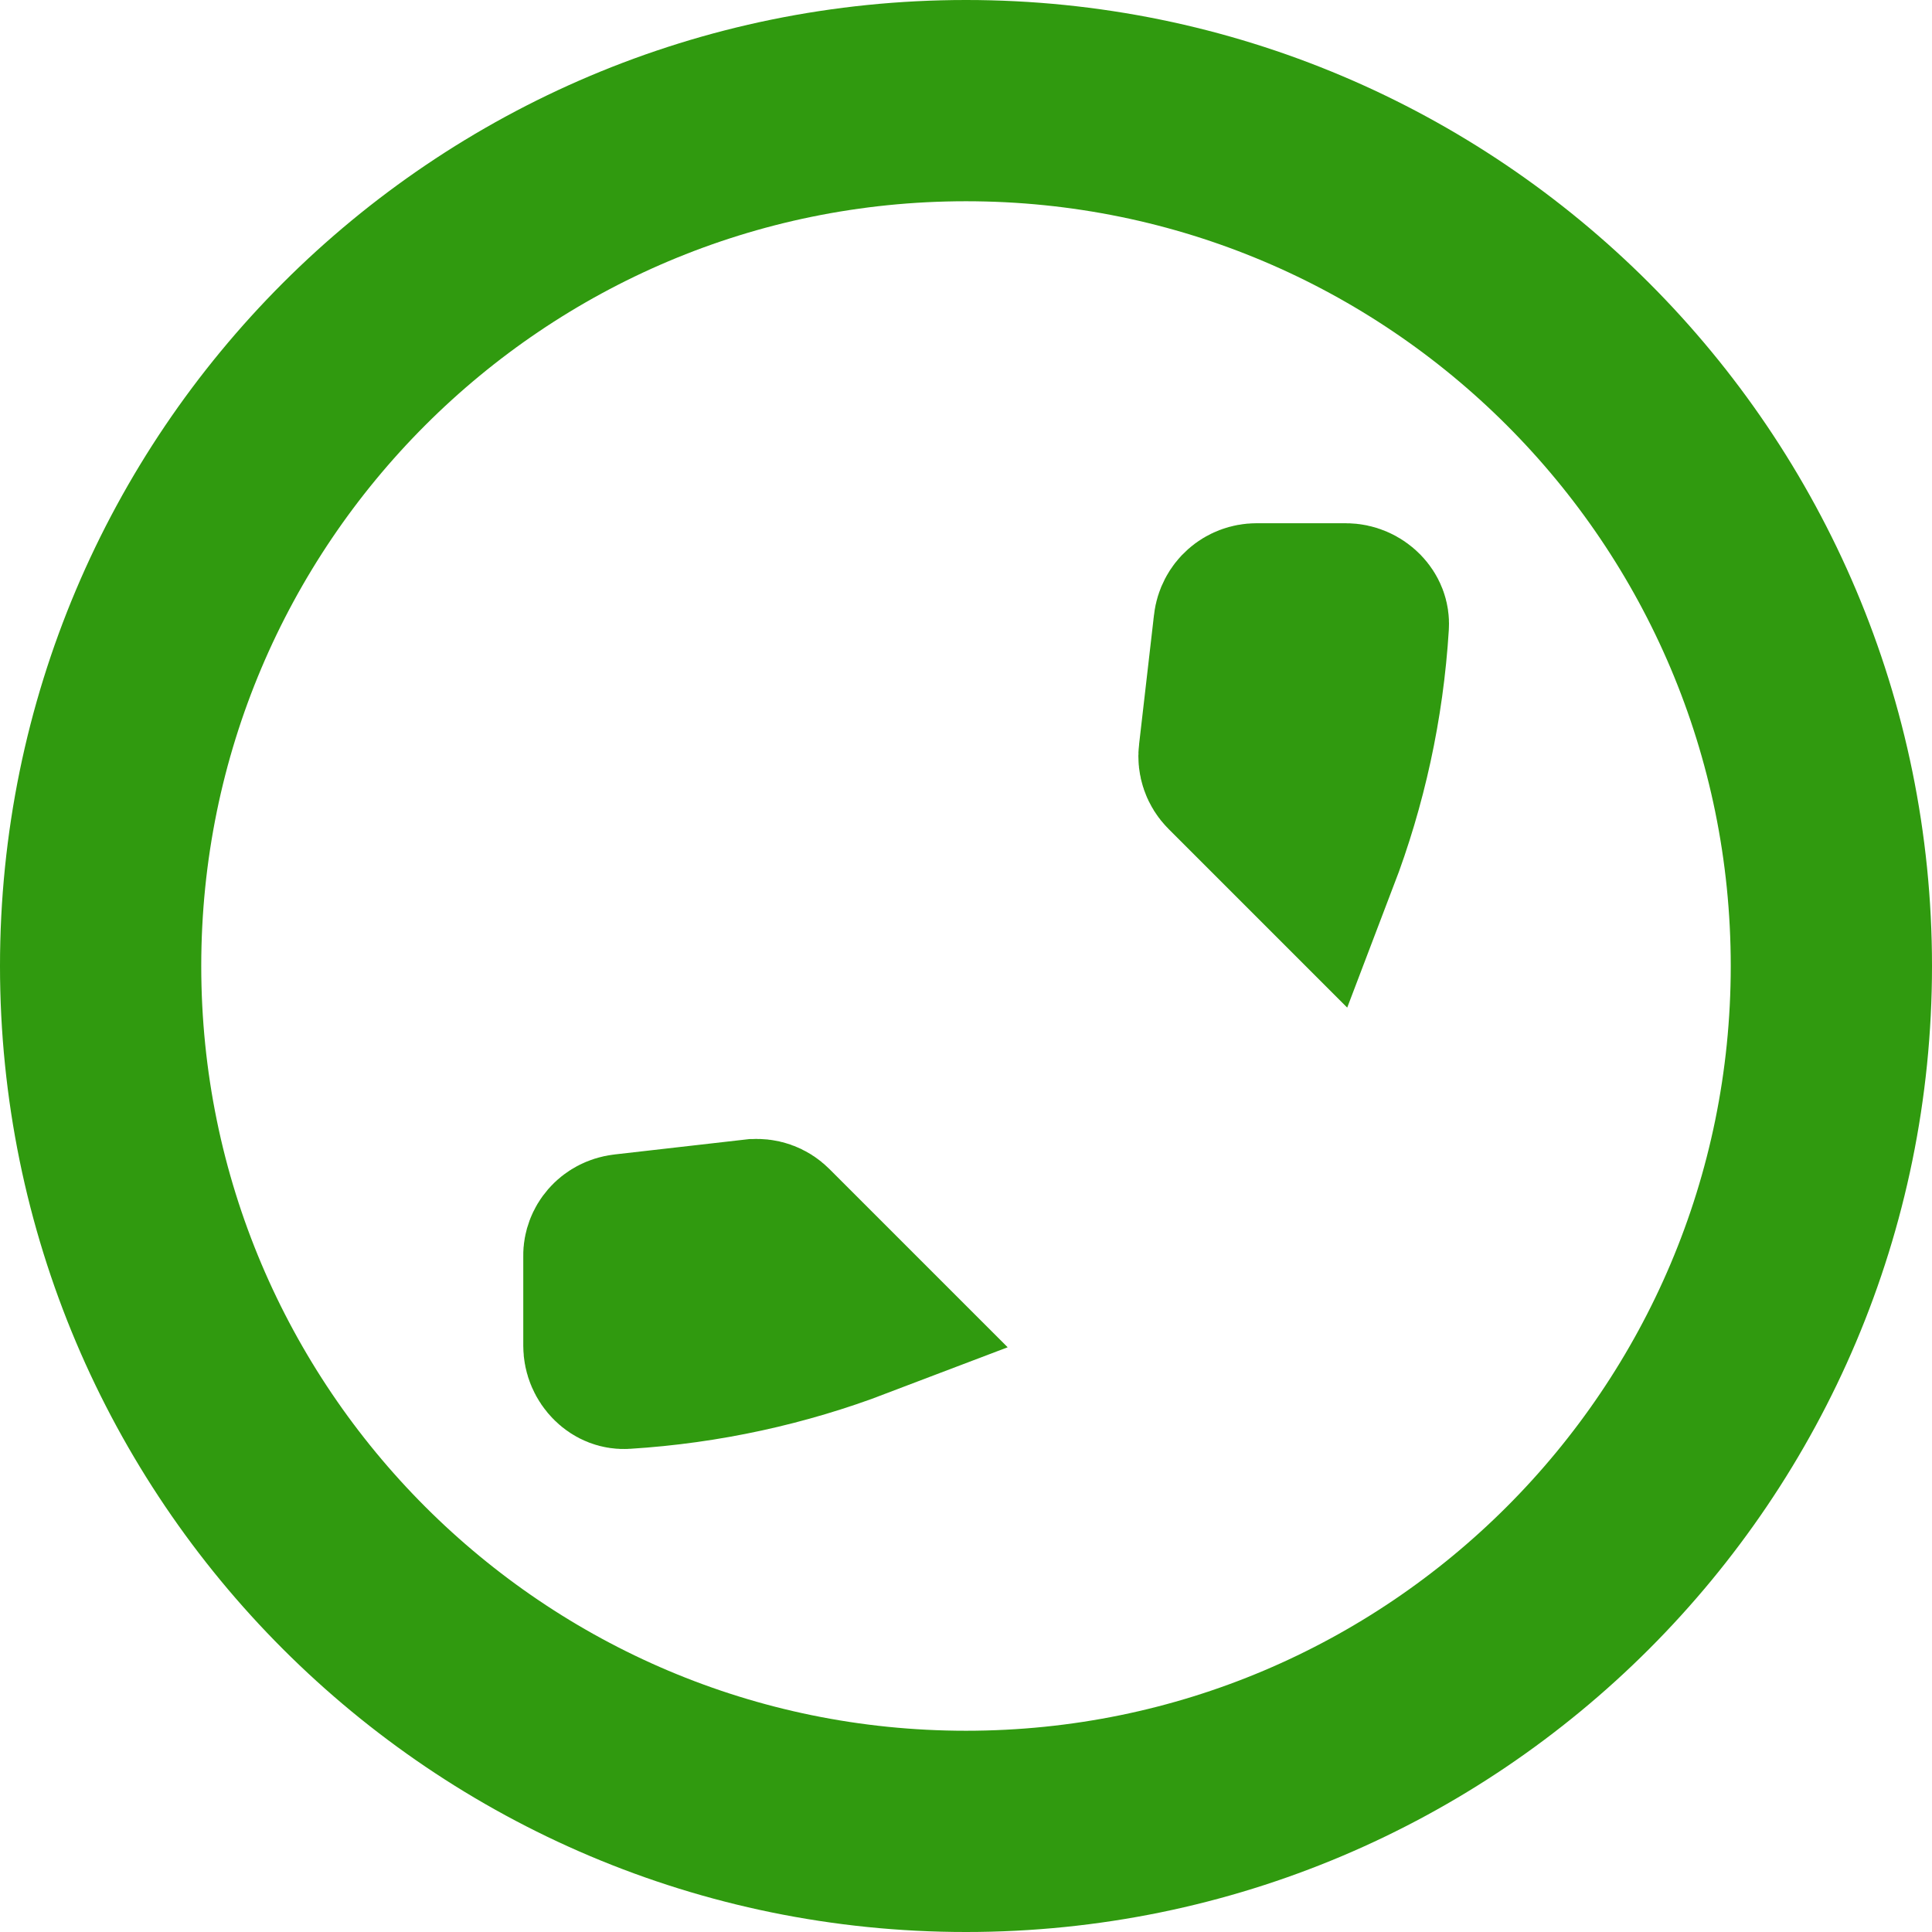
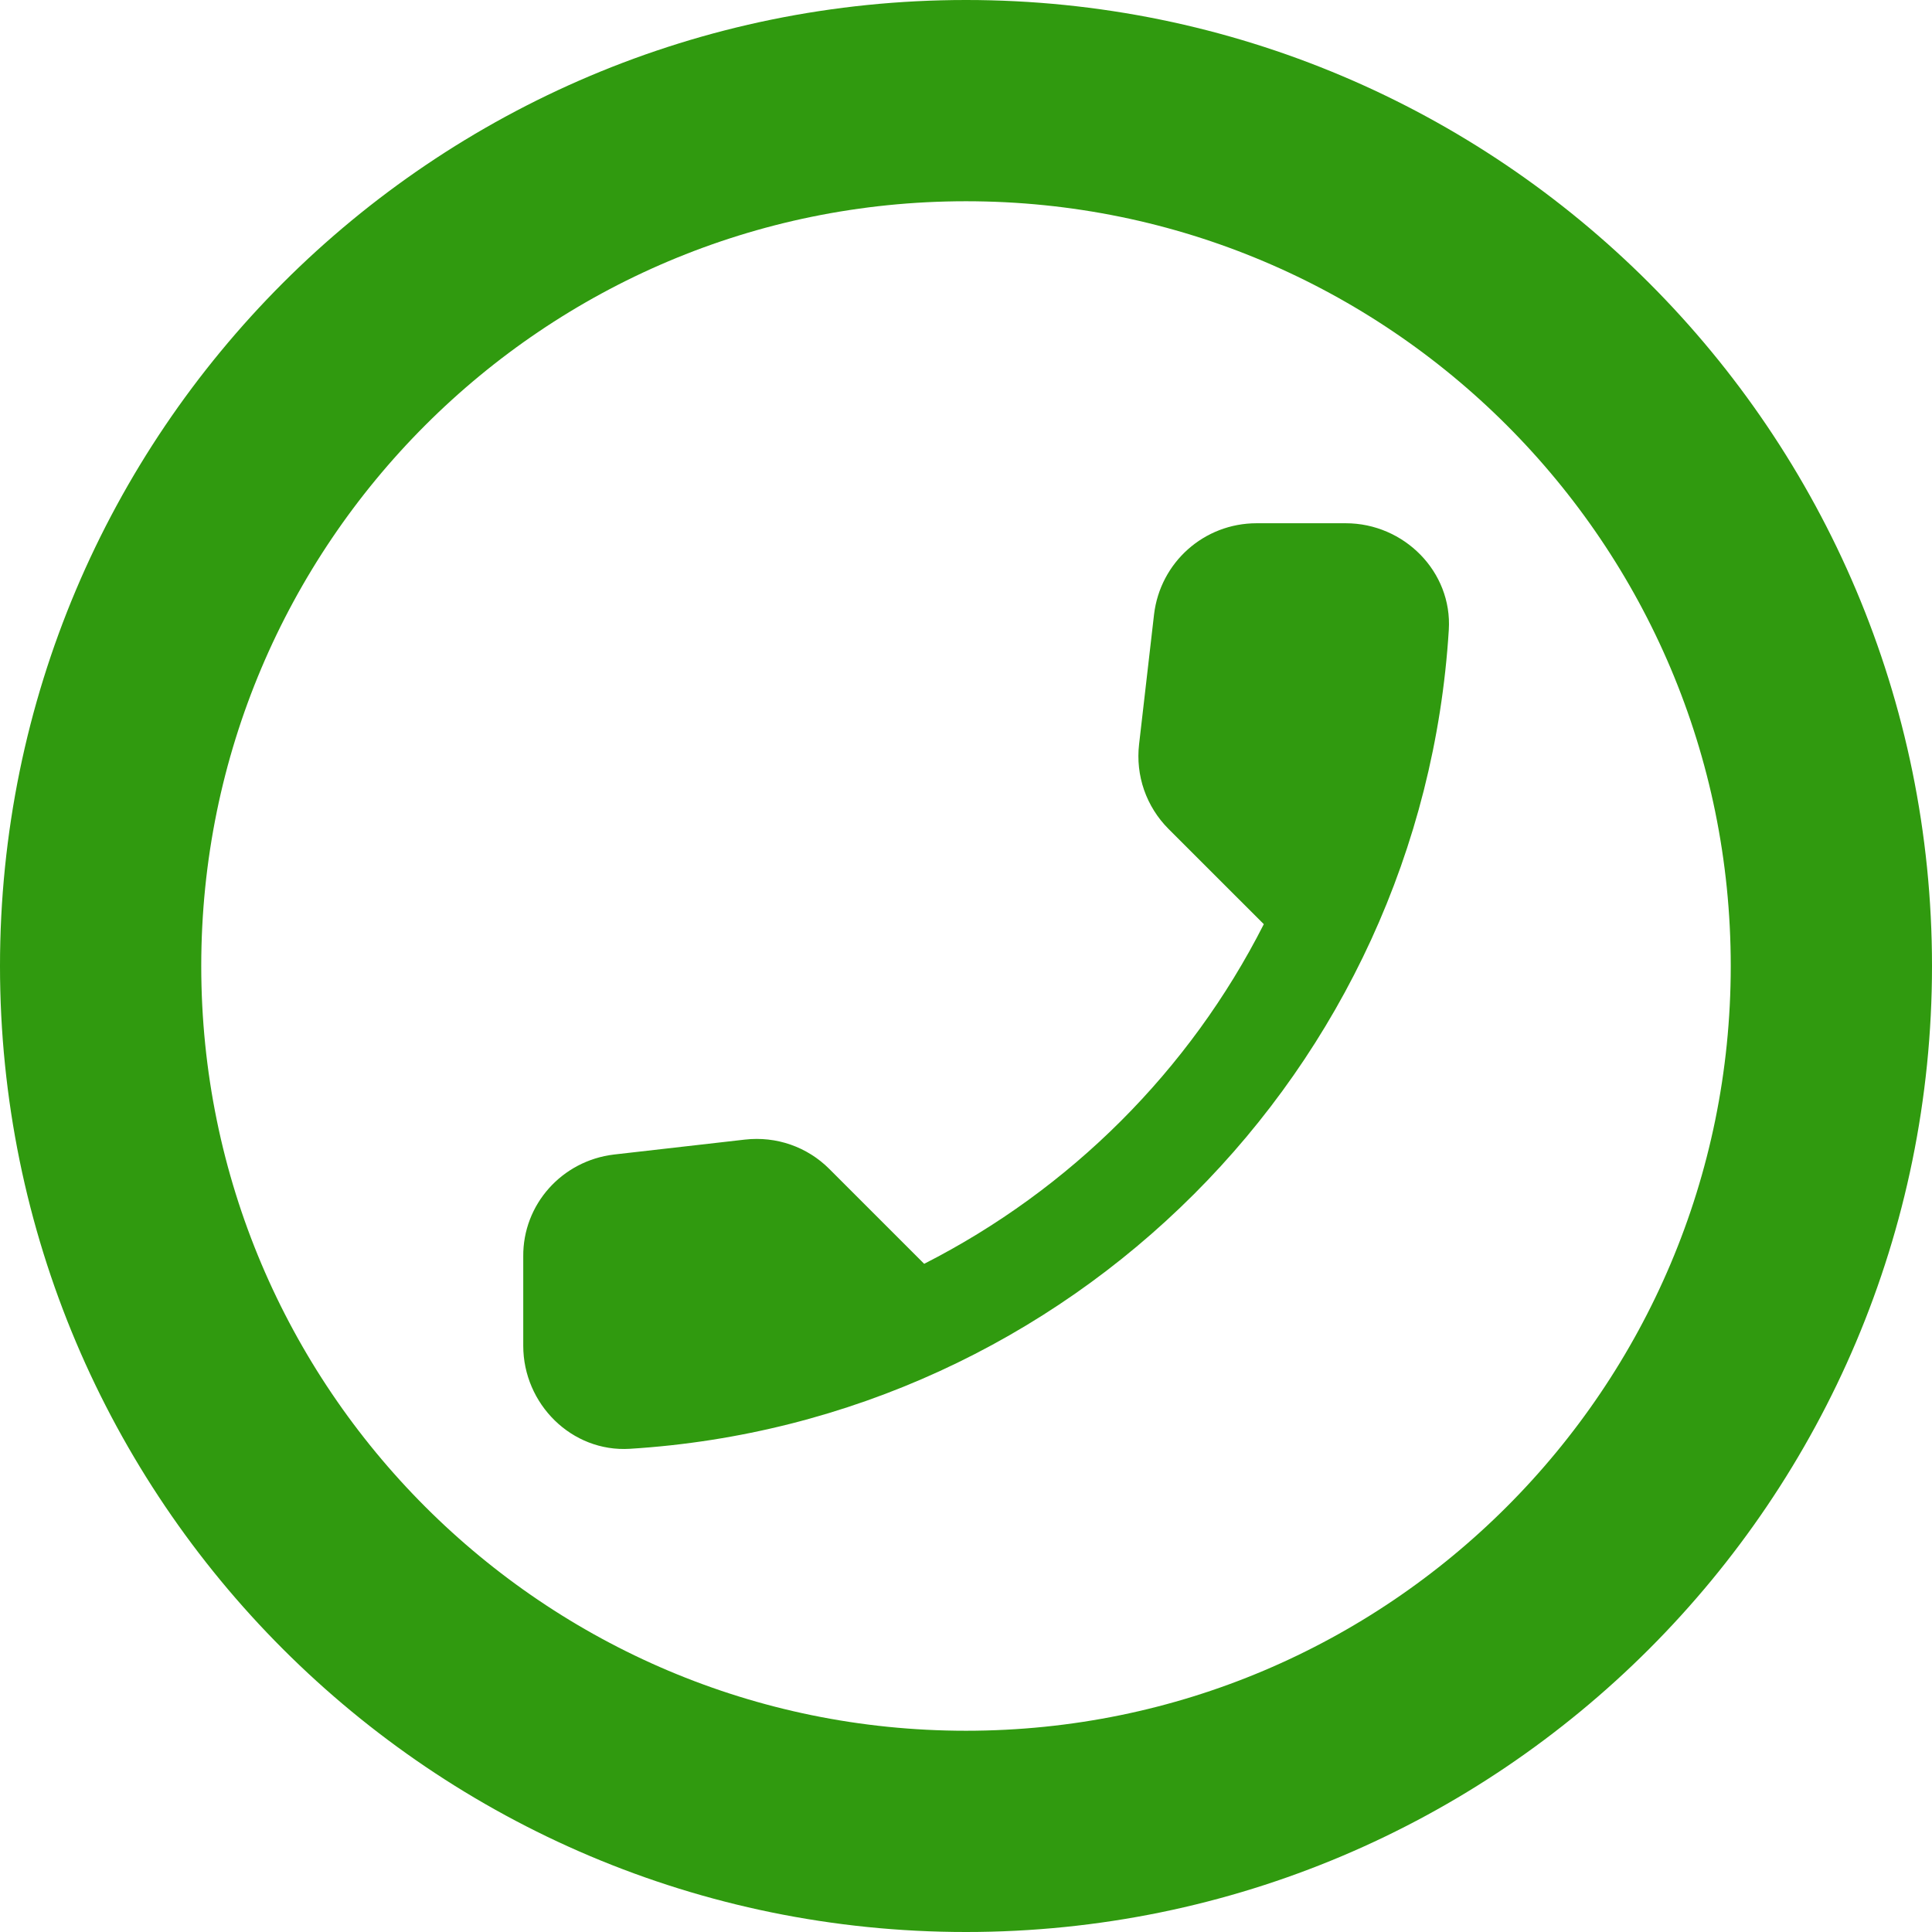
<svg xmlns="http://www.w3.org/2000/svg" width="48" height="48" viewBox="0 0 48 48" fill="none">
-   <path d="M18.742 30.383L18.743 30.383C18.894 30.366 19.032 30.416 19.132 30.516L21.287 32.671C19.478 33.36 17.541 33.79 15.522 33.916C15.429 33.922 15.331 33.891 15.239 33.801C15.142 33.706 15.084 33.574 15.084 33.435V31.22V31.209L15.083 31.199C15.081 30.993 15.238 30.786 15.496 30.754C15.497 30.753 15.498 30.753 15.499 30.753L18.742 30.383ZM33.916 15.521C33.791 17.542 33.361 19.479 32.671 21.287L30.503 19.119L30.503 19.119C30.453 19.069 30.415 19.009 30.392 18.942C30.369 18.876 30.361 18.805 30.369 18.736L30.37 18.731L30.741 15.512C30.741 15.511 30.741 15.511 30.741 15.51C30.771 15.261 30.975 15.083 31.22 15.083H33.435C33.574 15.083 33.706 15.141 33.801 15.238C33.891 15.331 33.922 15.429 33.916 15.521Z" fill="#D1062B" stroke="#309A0F" stroke-width="4.167" />
-   <circle cx="24" cy="24" r="21.5" stroke="#309A0F" stroke-width="5" />
+   <path d="M15.254 28.684L18.506 28.313C19.287 28.224 20.055 28.492 20.605 29.043L22.961 31.399C26.585 29.555 29.555 26.597 31.399 22.961L29.03 20.593C28.758 20.32 28.551 19.99 28.424 19.626C28.298 19.263 28.256 18.875 28.3 18.493L28.672 15.266C28.825 13.973 29.914 13 31.22 13H33.435C34.881 13 36.085 14.204 35.995 15.65C35.317 26.585 26.572 35.317 15.65 35.995C14.204 36.085 13 34.881 13 33.435V31.22C12.987 29.926 13.96 28.838 15.254 28.684Z" fill="#309a0f" />
+   <circle cx="24" cy="24" r="21.5" stroke="#309a0f" stroke-width="5" />
</svg>
